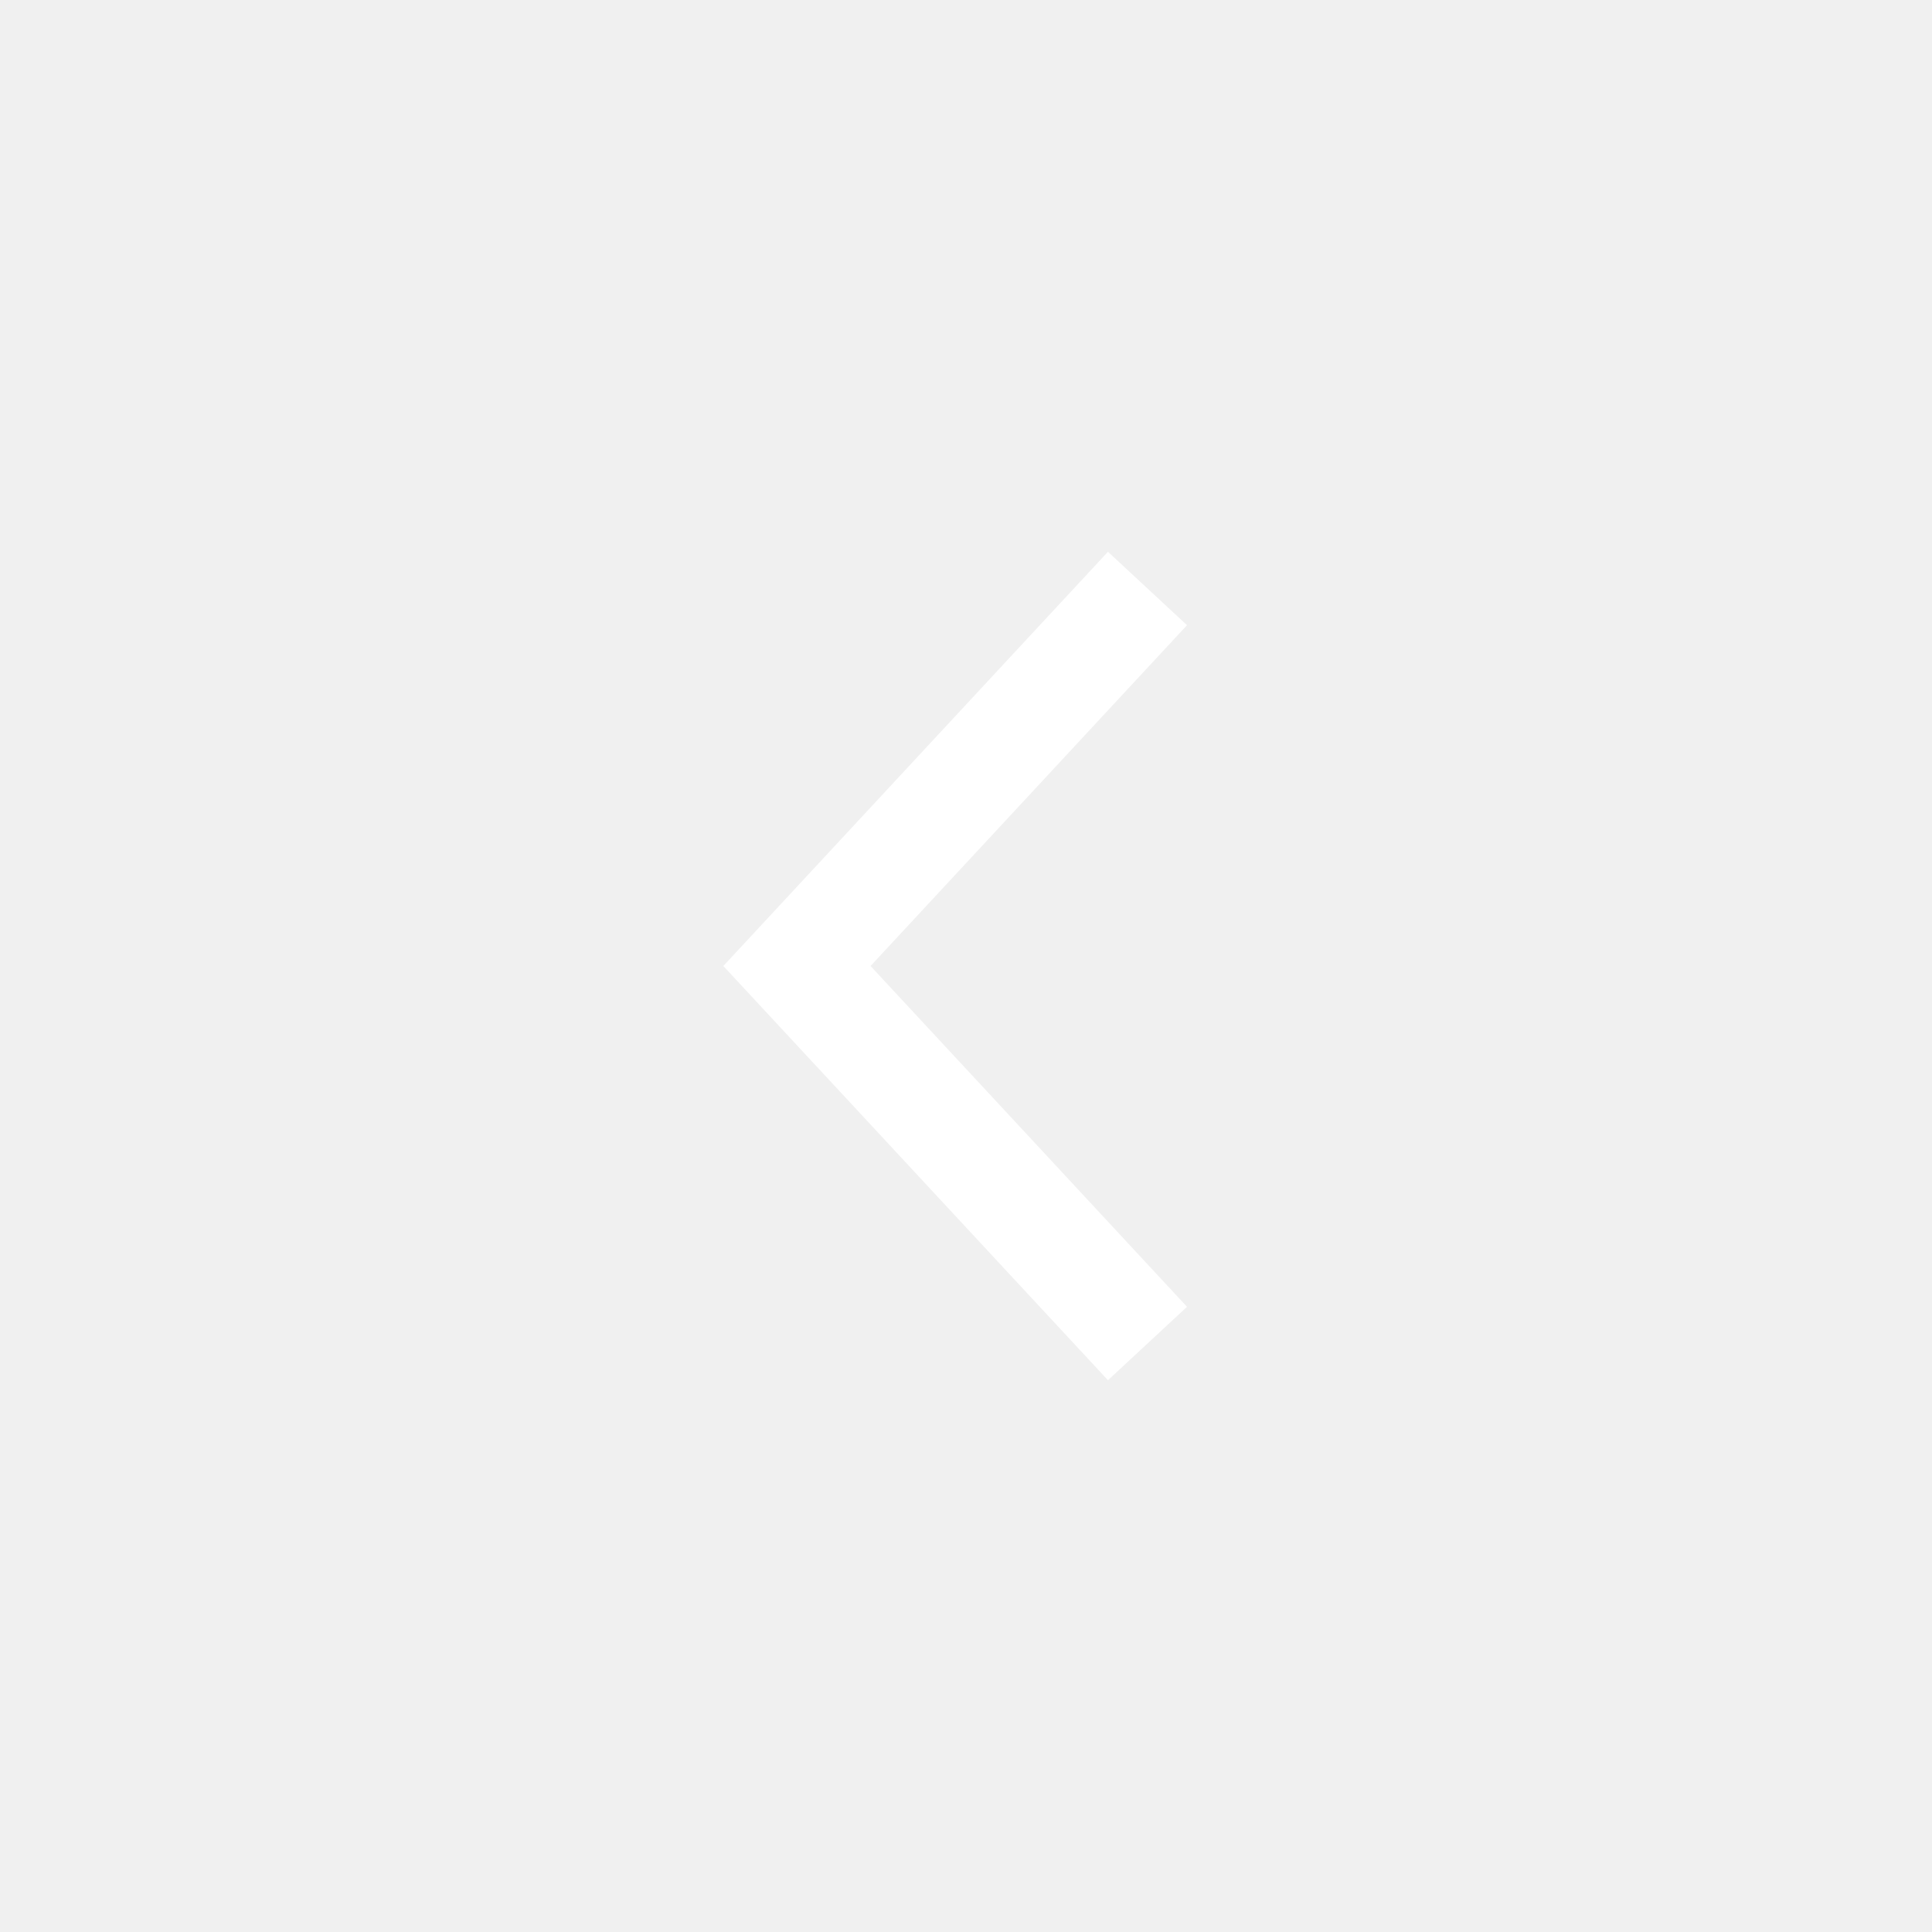
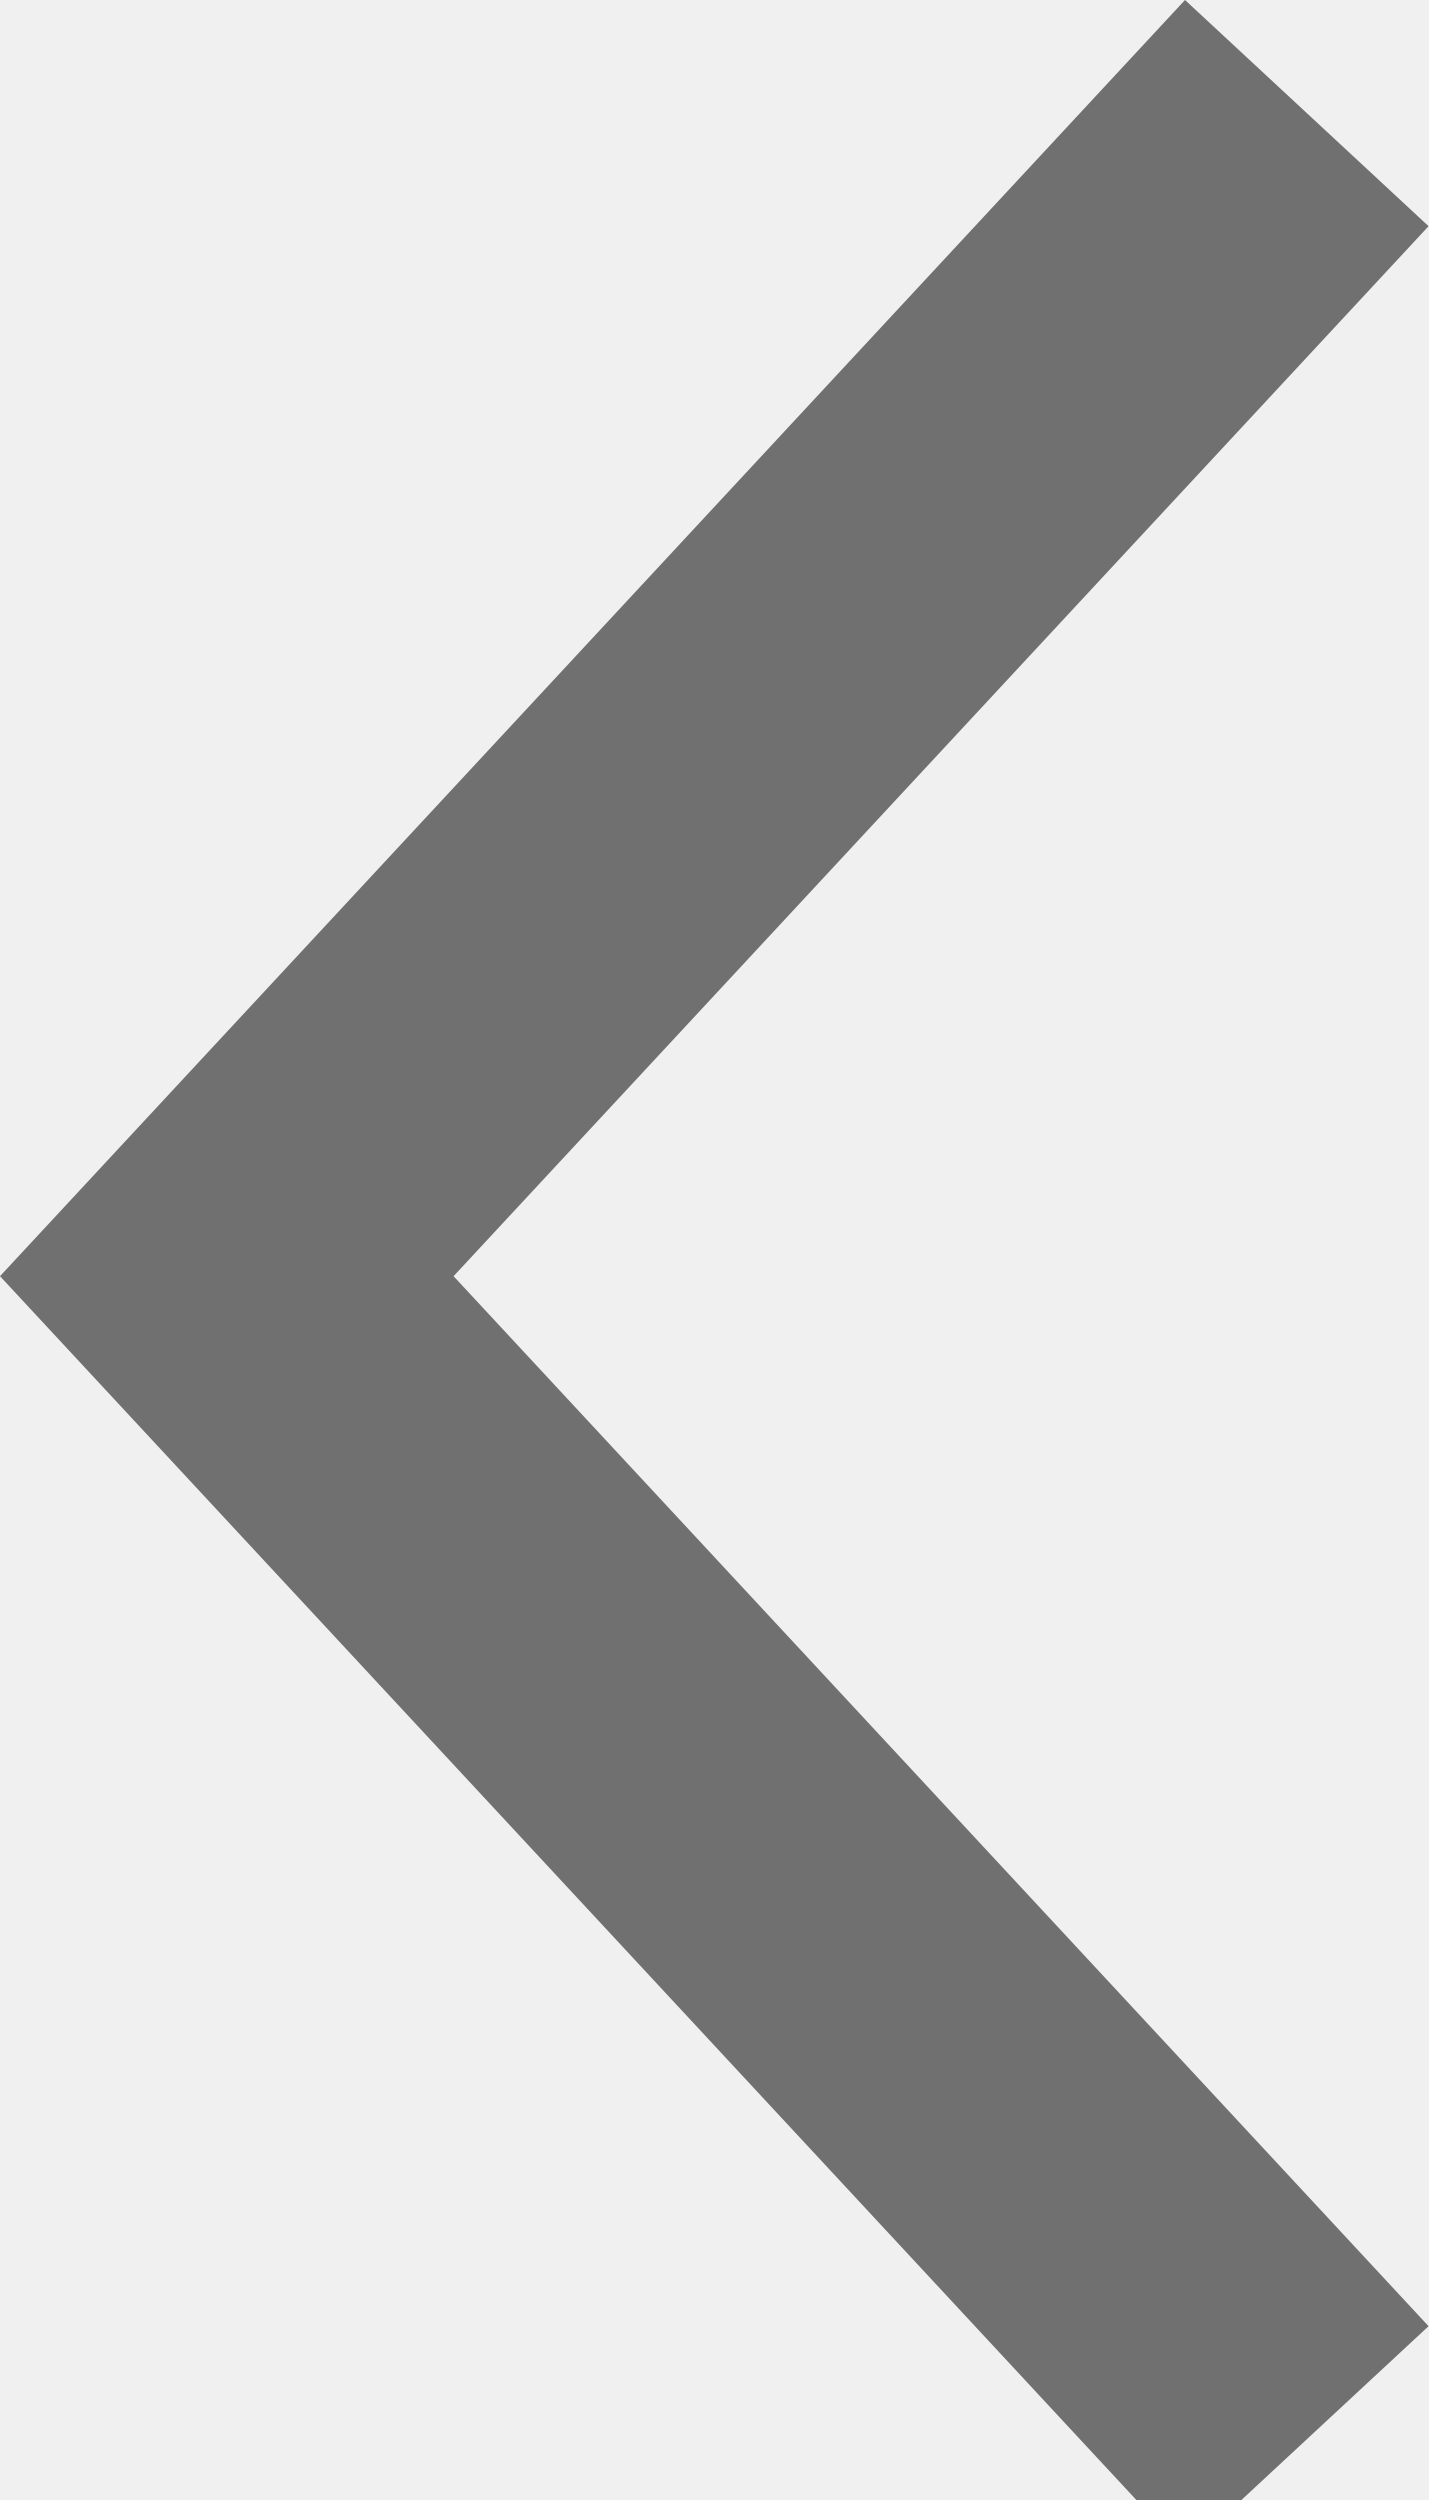
- <svg xmlns="http://www.w3.org/2000/svg" width="50px" height="50px" viewBox="0 0 50 50" version="1.1">
-   <g id="Arrow-left" stroke="none" stroke-width="1" fill="none" fill-rule="evenodd">
-     <polygon id="Path_18879" fill="#FFFFFF" transform="translate(24.72, 25) rotate(90) translate(-24.72, -25) " points="24.72 31 14 21.046 15.9 19 24.72 27.19 33.54 19 35.44 21.046" />
+ <svg xmlns="http://www.w3.org/2000/svg" width="12" height="21">
+   <g fill-rule="evenodd" fill="none" id="imagebot_1" width="0" height="0">
+     <polygon fill-rule="evenodd" points="24.72 31 14 21.046 15.9 19 24.72 27.19 33.54 19 35.44 21.046" transform="rotate(90 6 10.72) translate(-18.72 -14.28)" fill="#707070" id="imagebot_2" width="0" height="0" />
  </g>
</svg>
